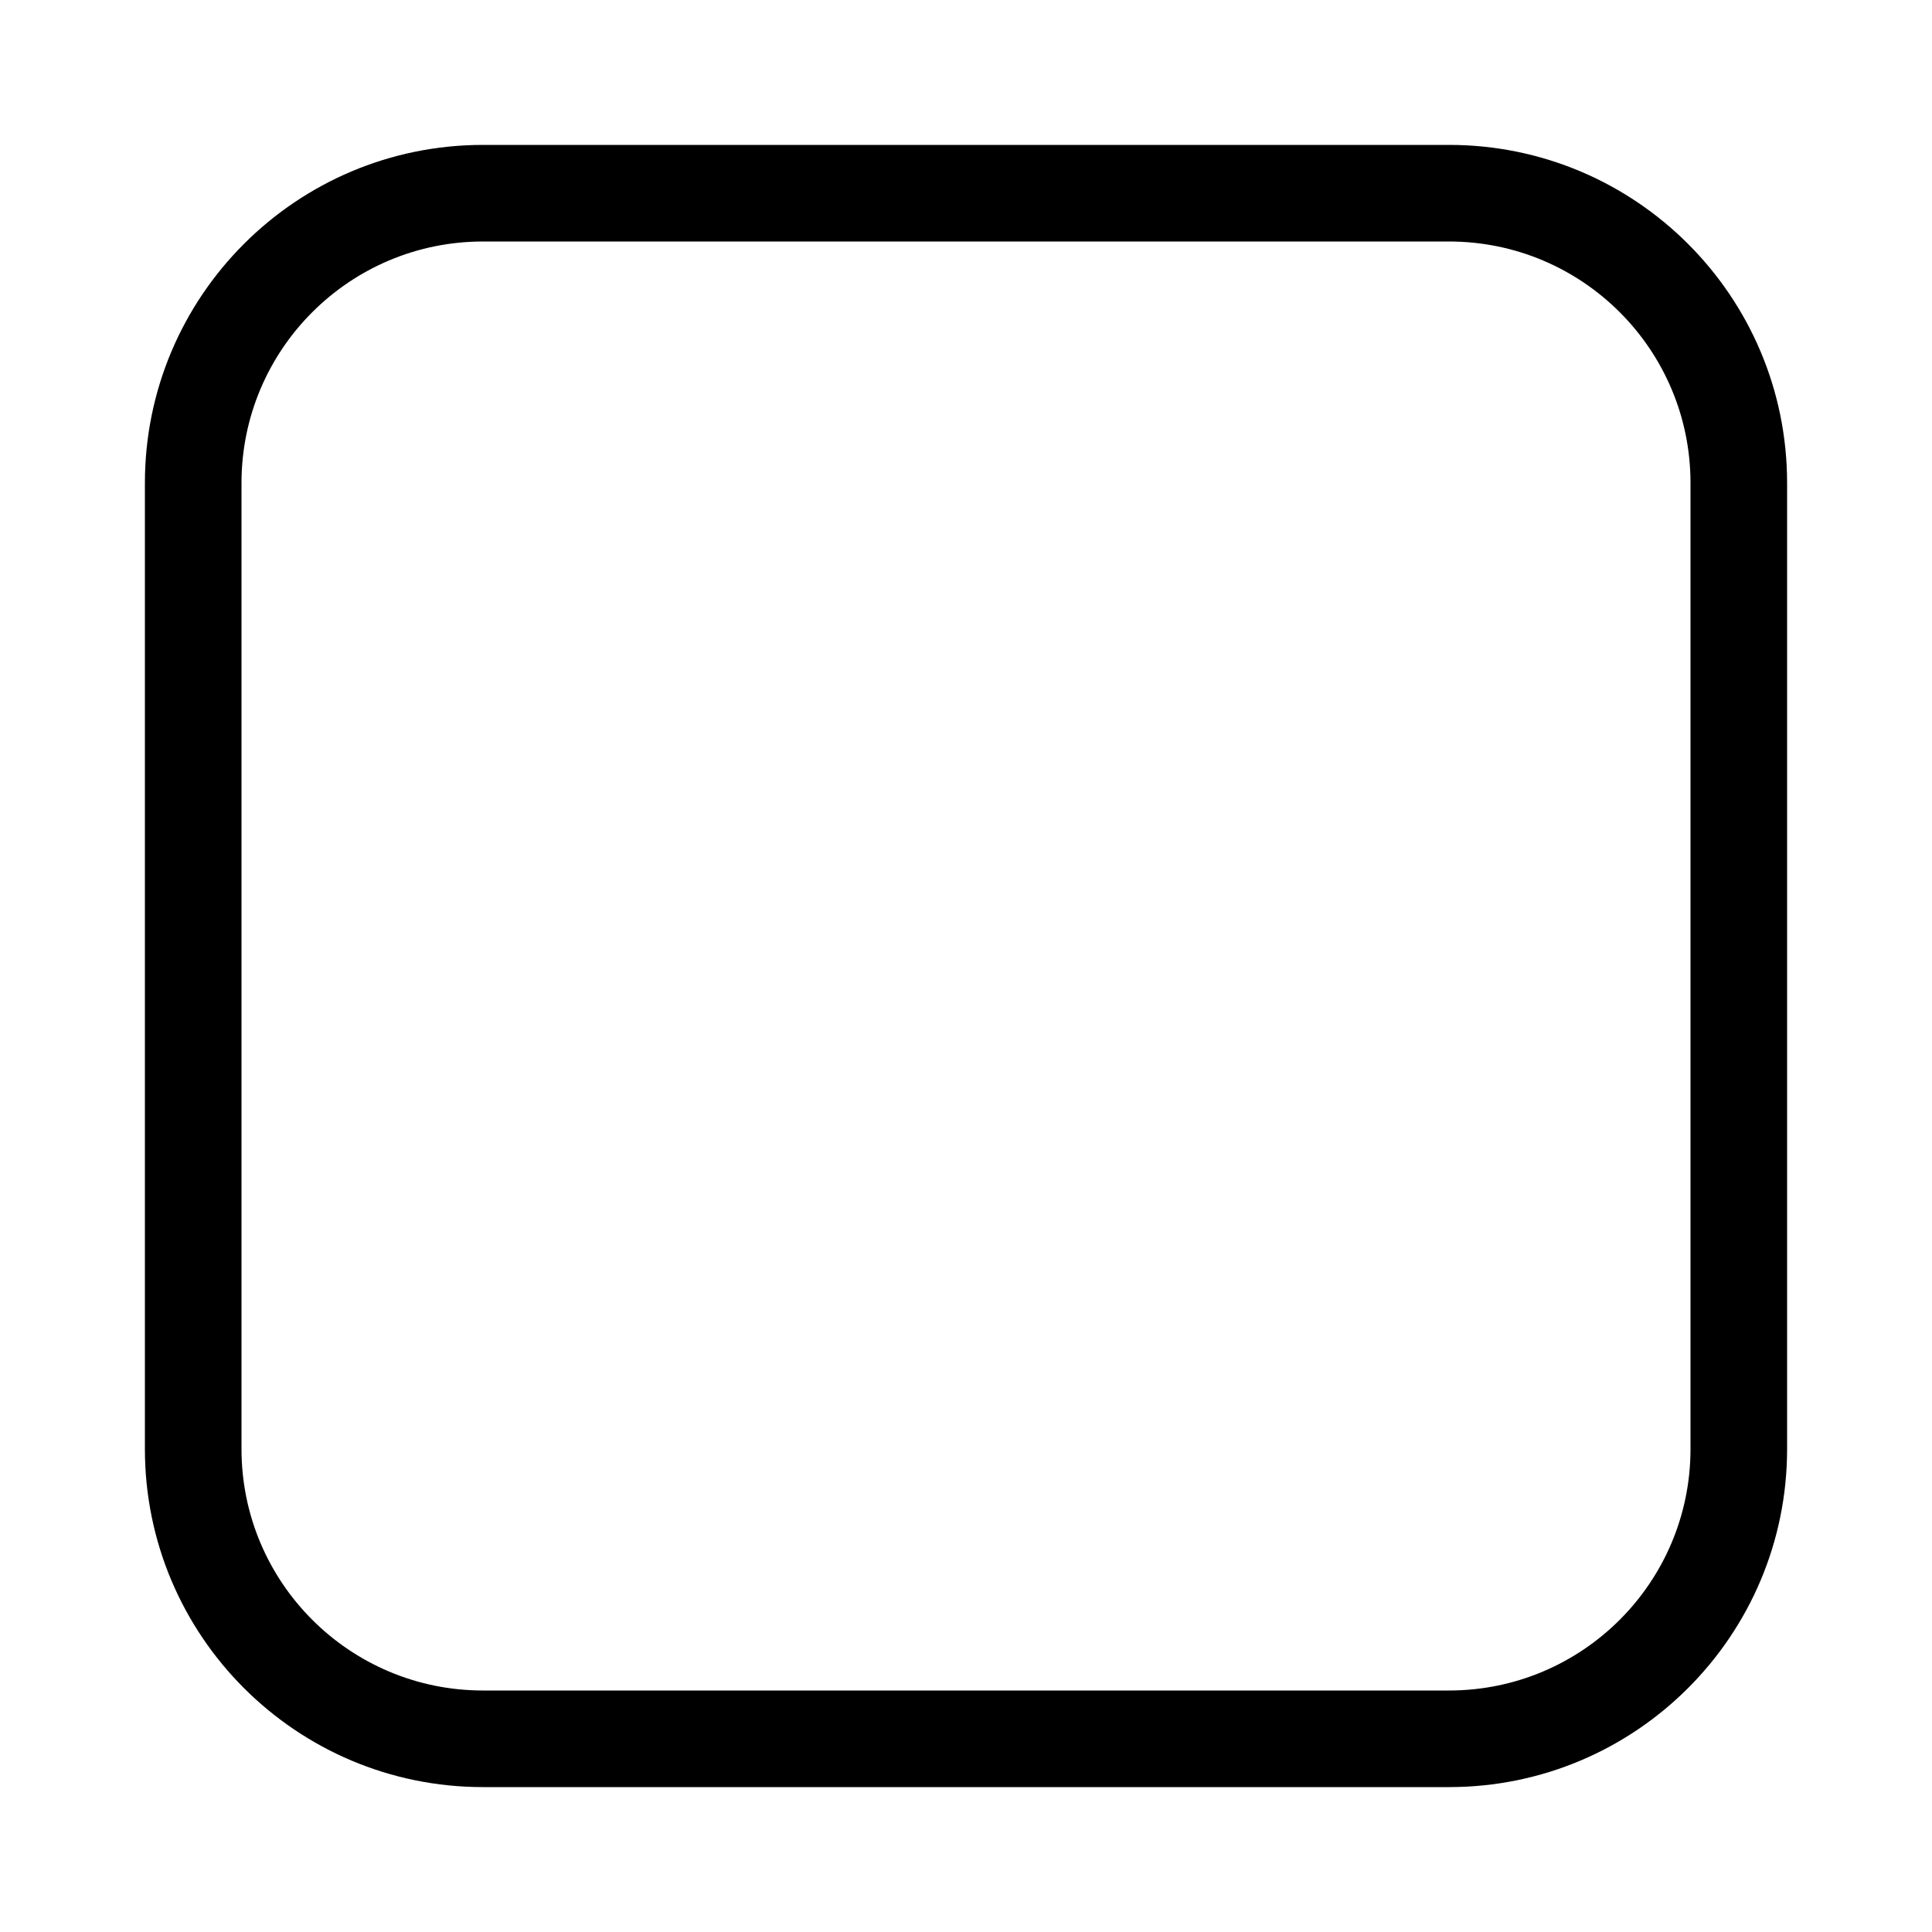
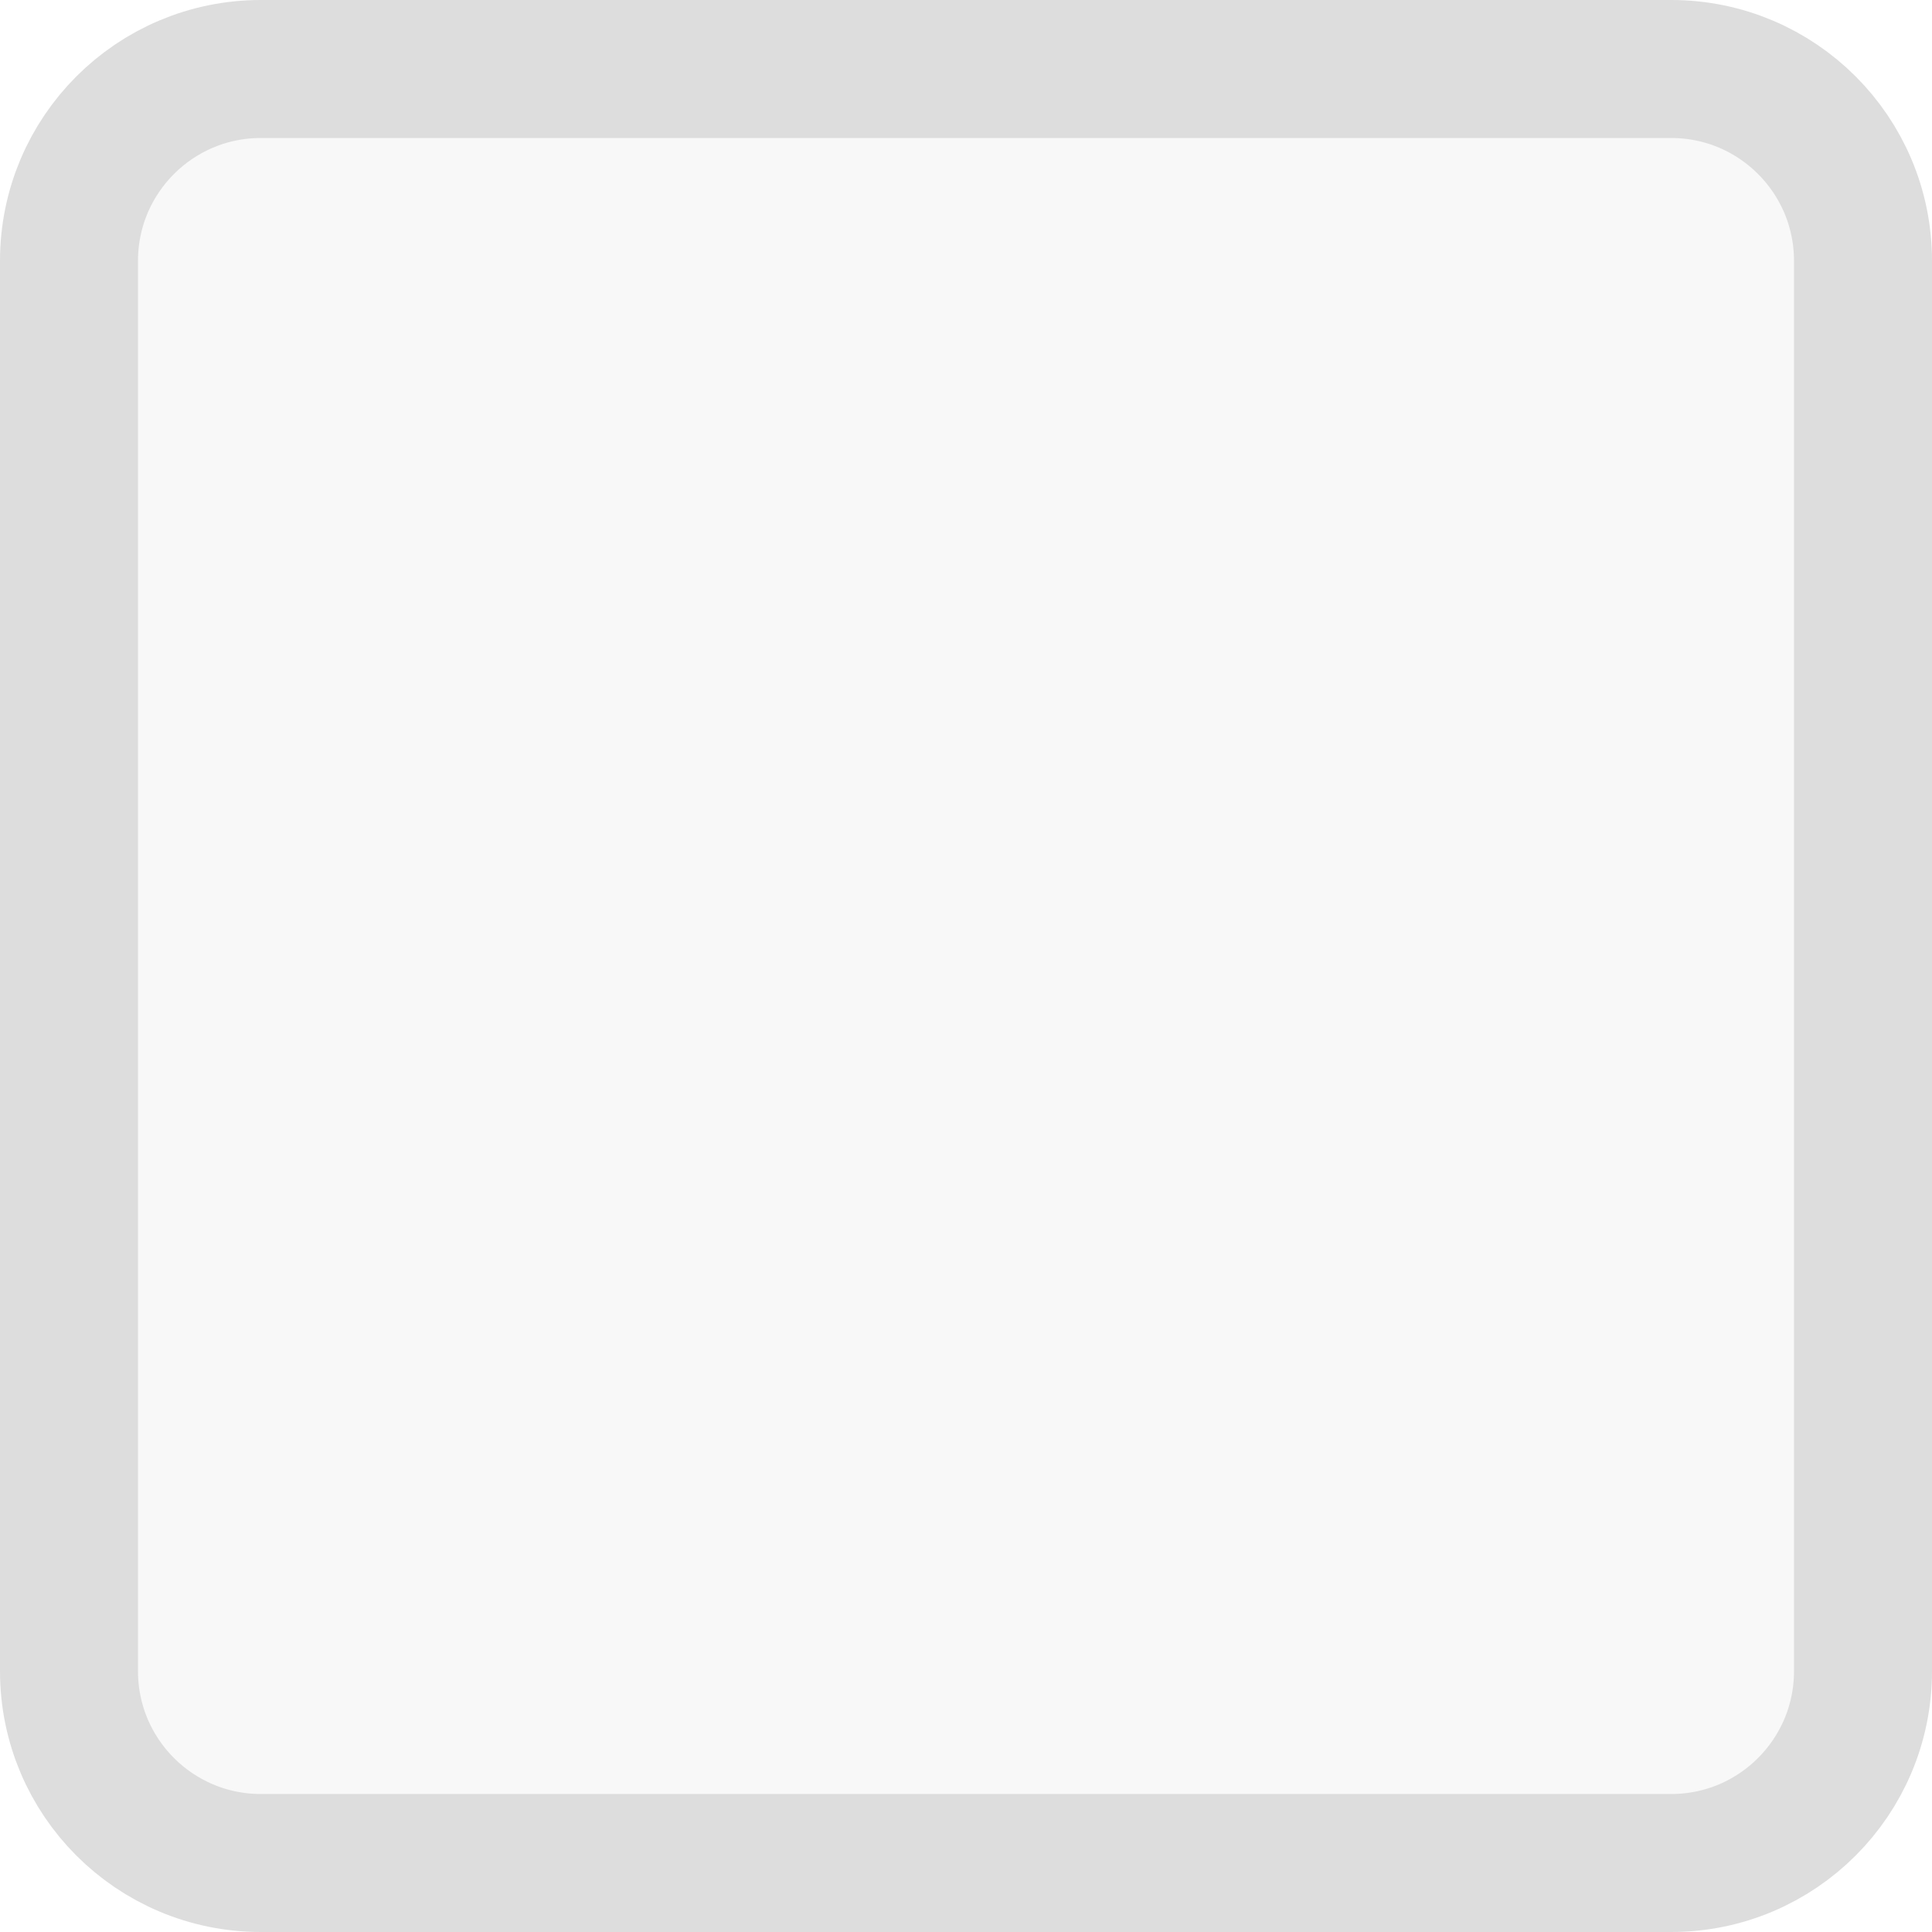
- <svg xmlns="http://www.w3.org/2000/svg" t="1530676110887" class="icon" style="" viewBox="0 0 1024 1024" version="1.1" p-id="2345" width="16" height="16">
+ <svg xmlns="http://www.w3.org/2000/svg" id="图层_1" data-name="图层 1" viewBox="0 0 14 14">
  <defs>
-     <style type="text/css" />
+     <style>.cls-1{fill:#f8f8f8;stroke:#ddd;stroke-miterlimit:10;}</style>
  </defs>
-   <path d="M256 128a128 128 0 0 0-128 128v512a128 128 0 0 0 128 128h512a128 128 0 0 0 128-128V256a128 128 0 0 0-128-128H256z m0-51.2h512a179.2 179.2 0 0 1 179.2 179.2v512a179.2 179.2 0 0 1-179.2 179.2H256a179.2 179.2 0 0 1-179.2-179.2V256a179.2 179.2 0 0 1 179.2-179.2z" p-id="2346" />
+   <rect class="cls-1" x="0.5" y="0.5" width="13" height="13" rx="1.39" ry="1.39" />
</svg>
